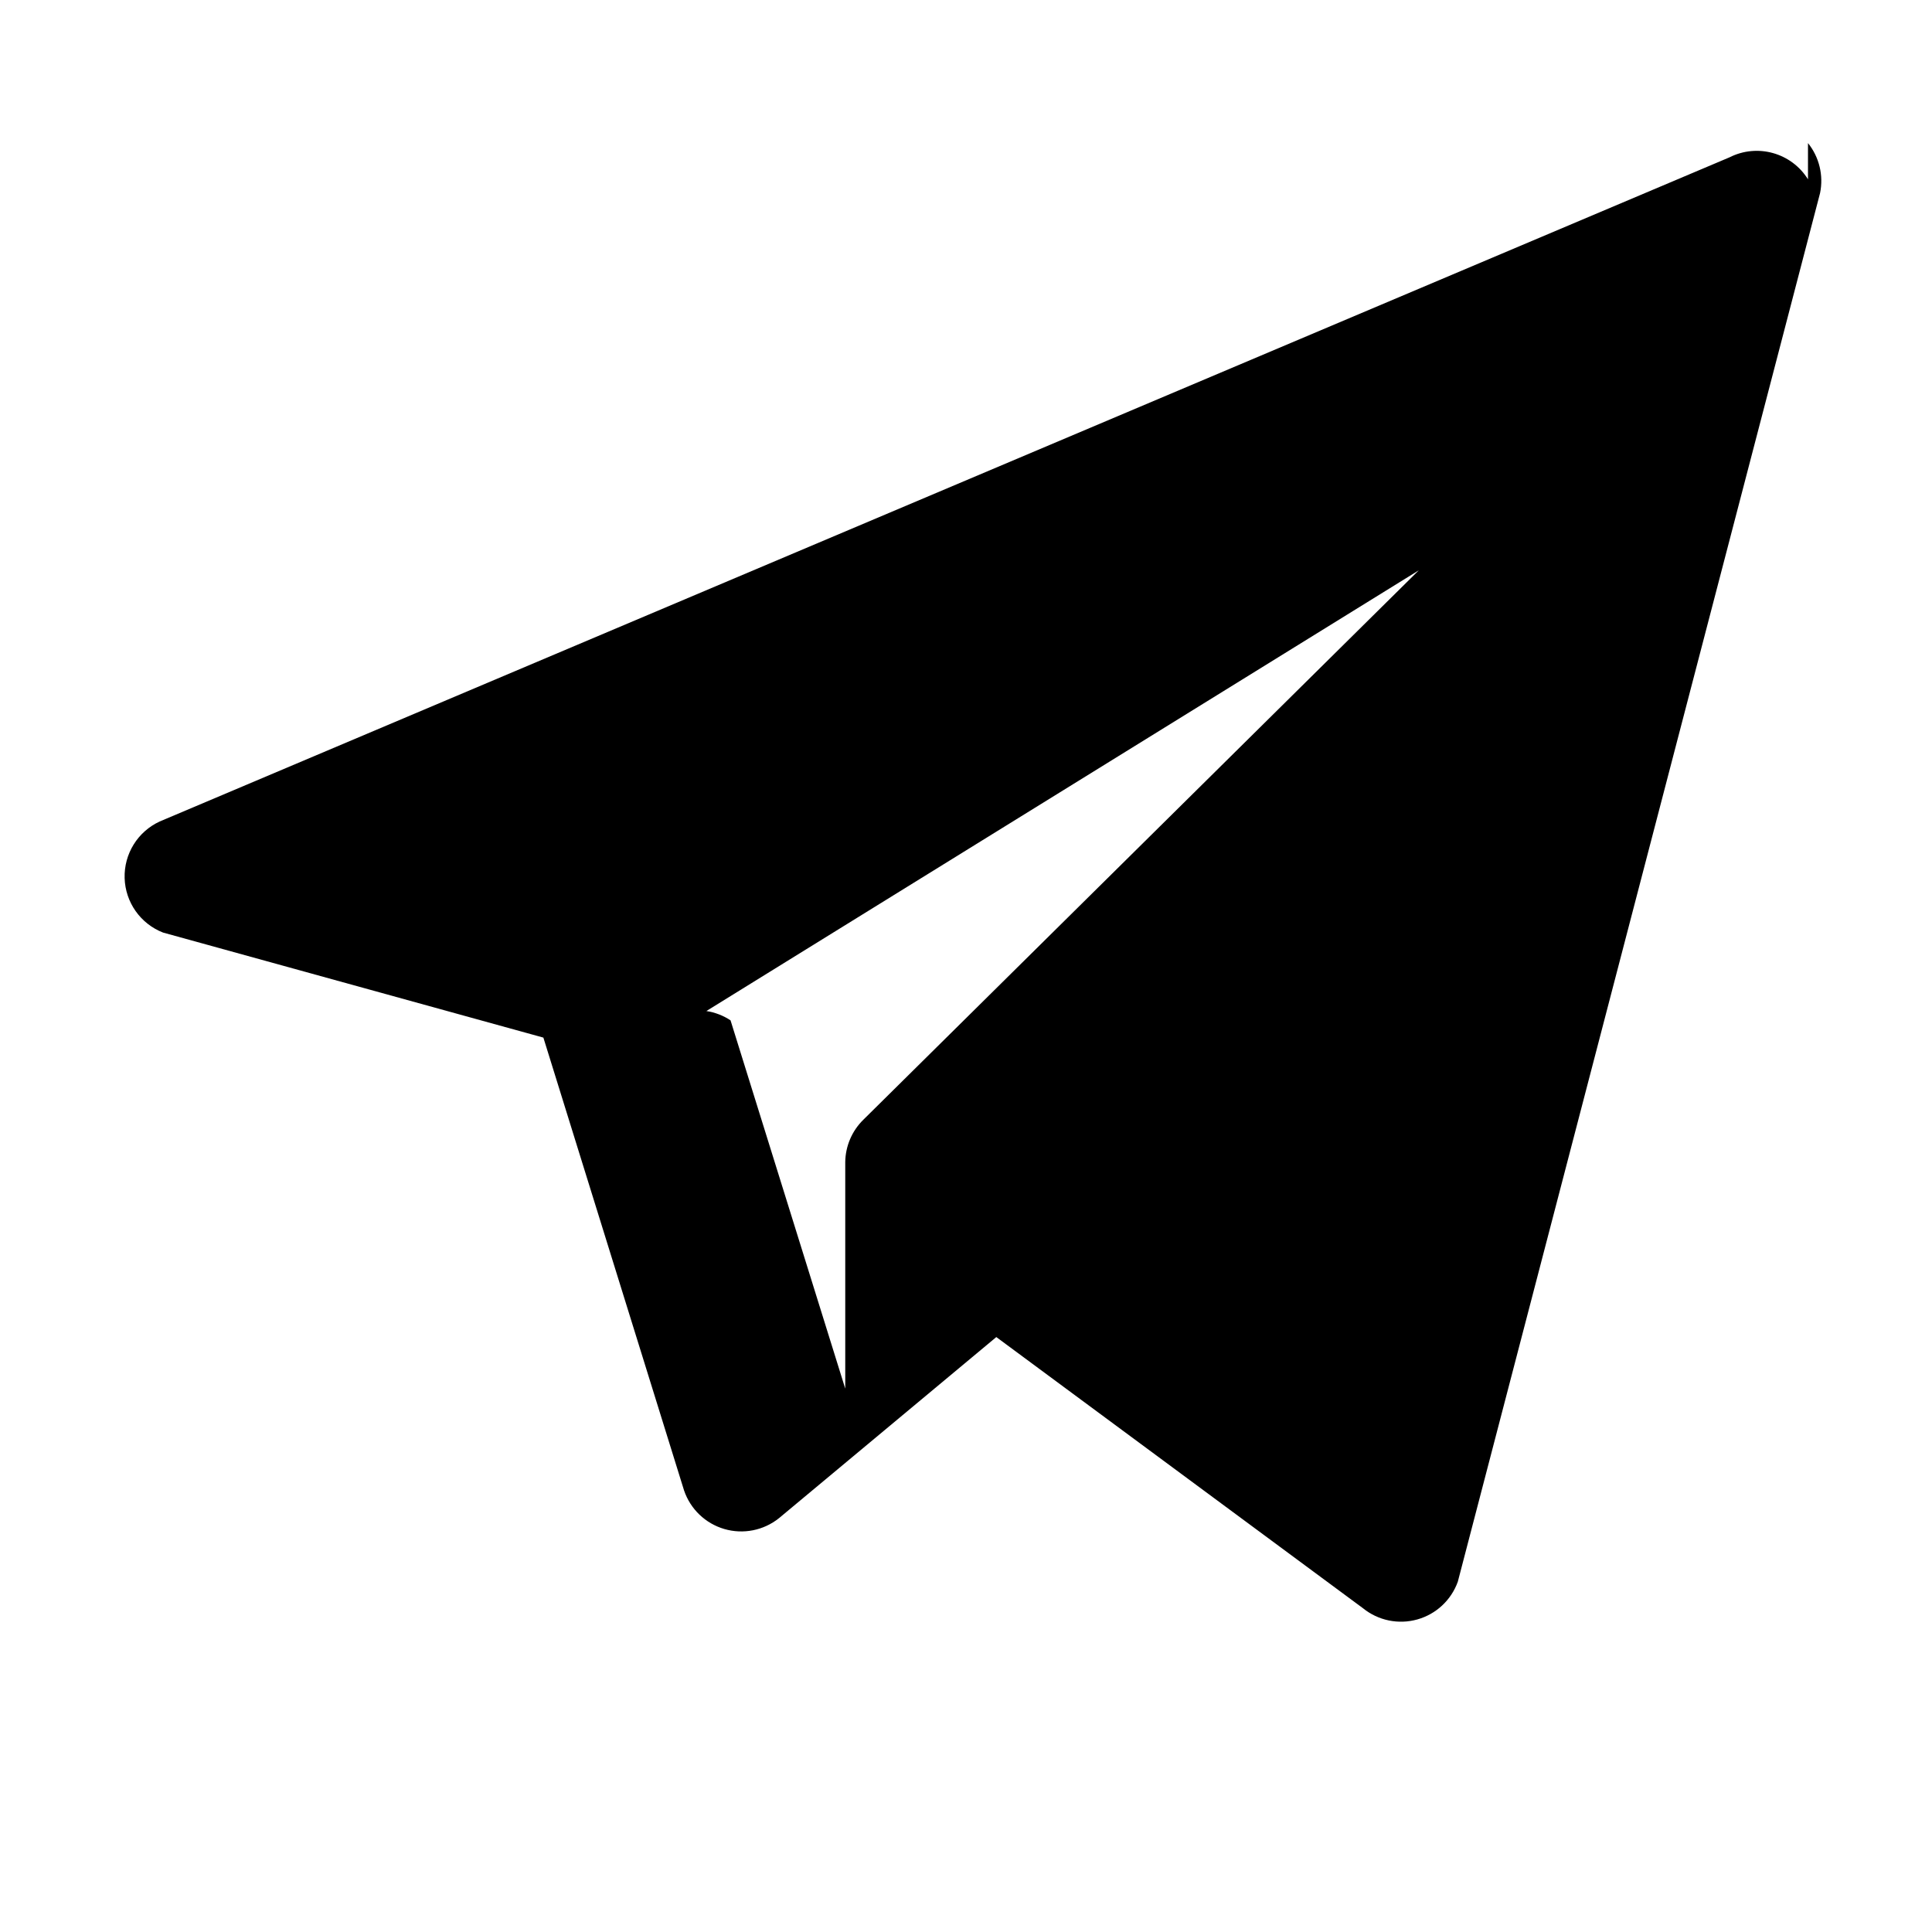
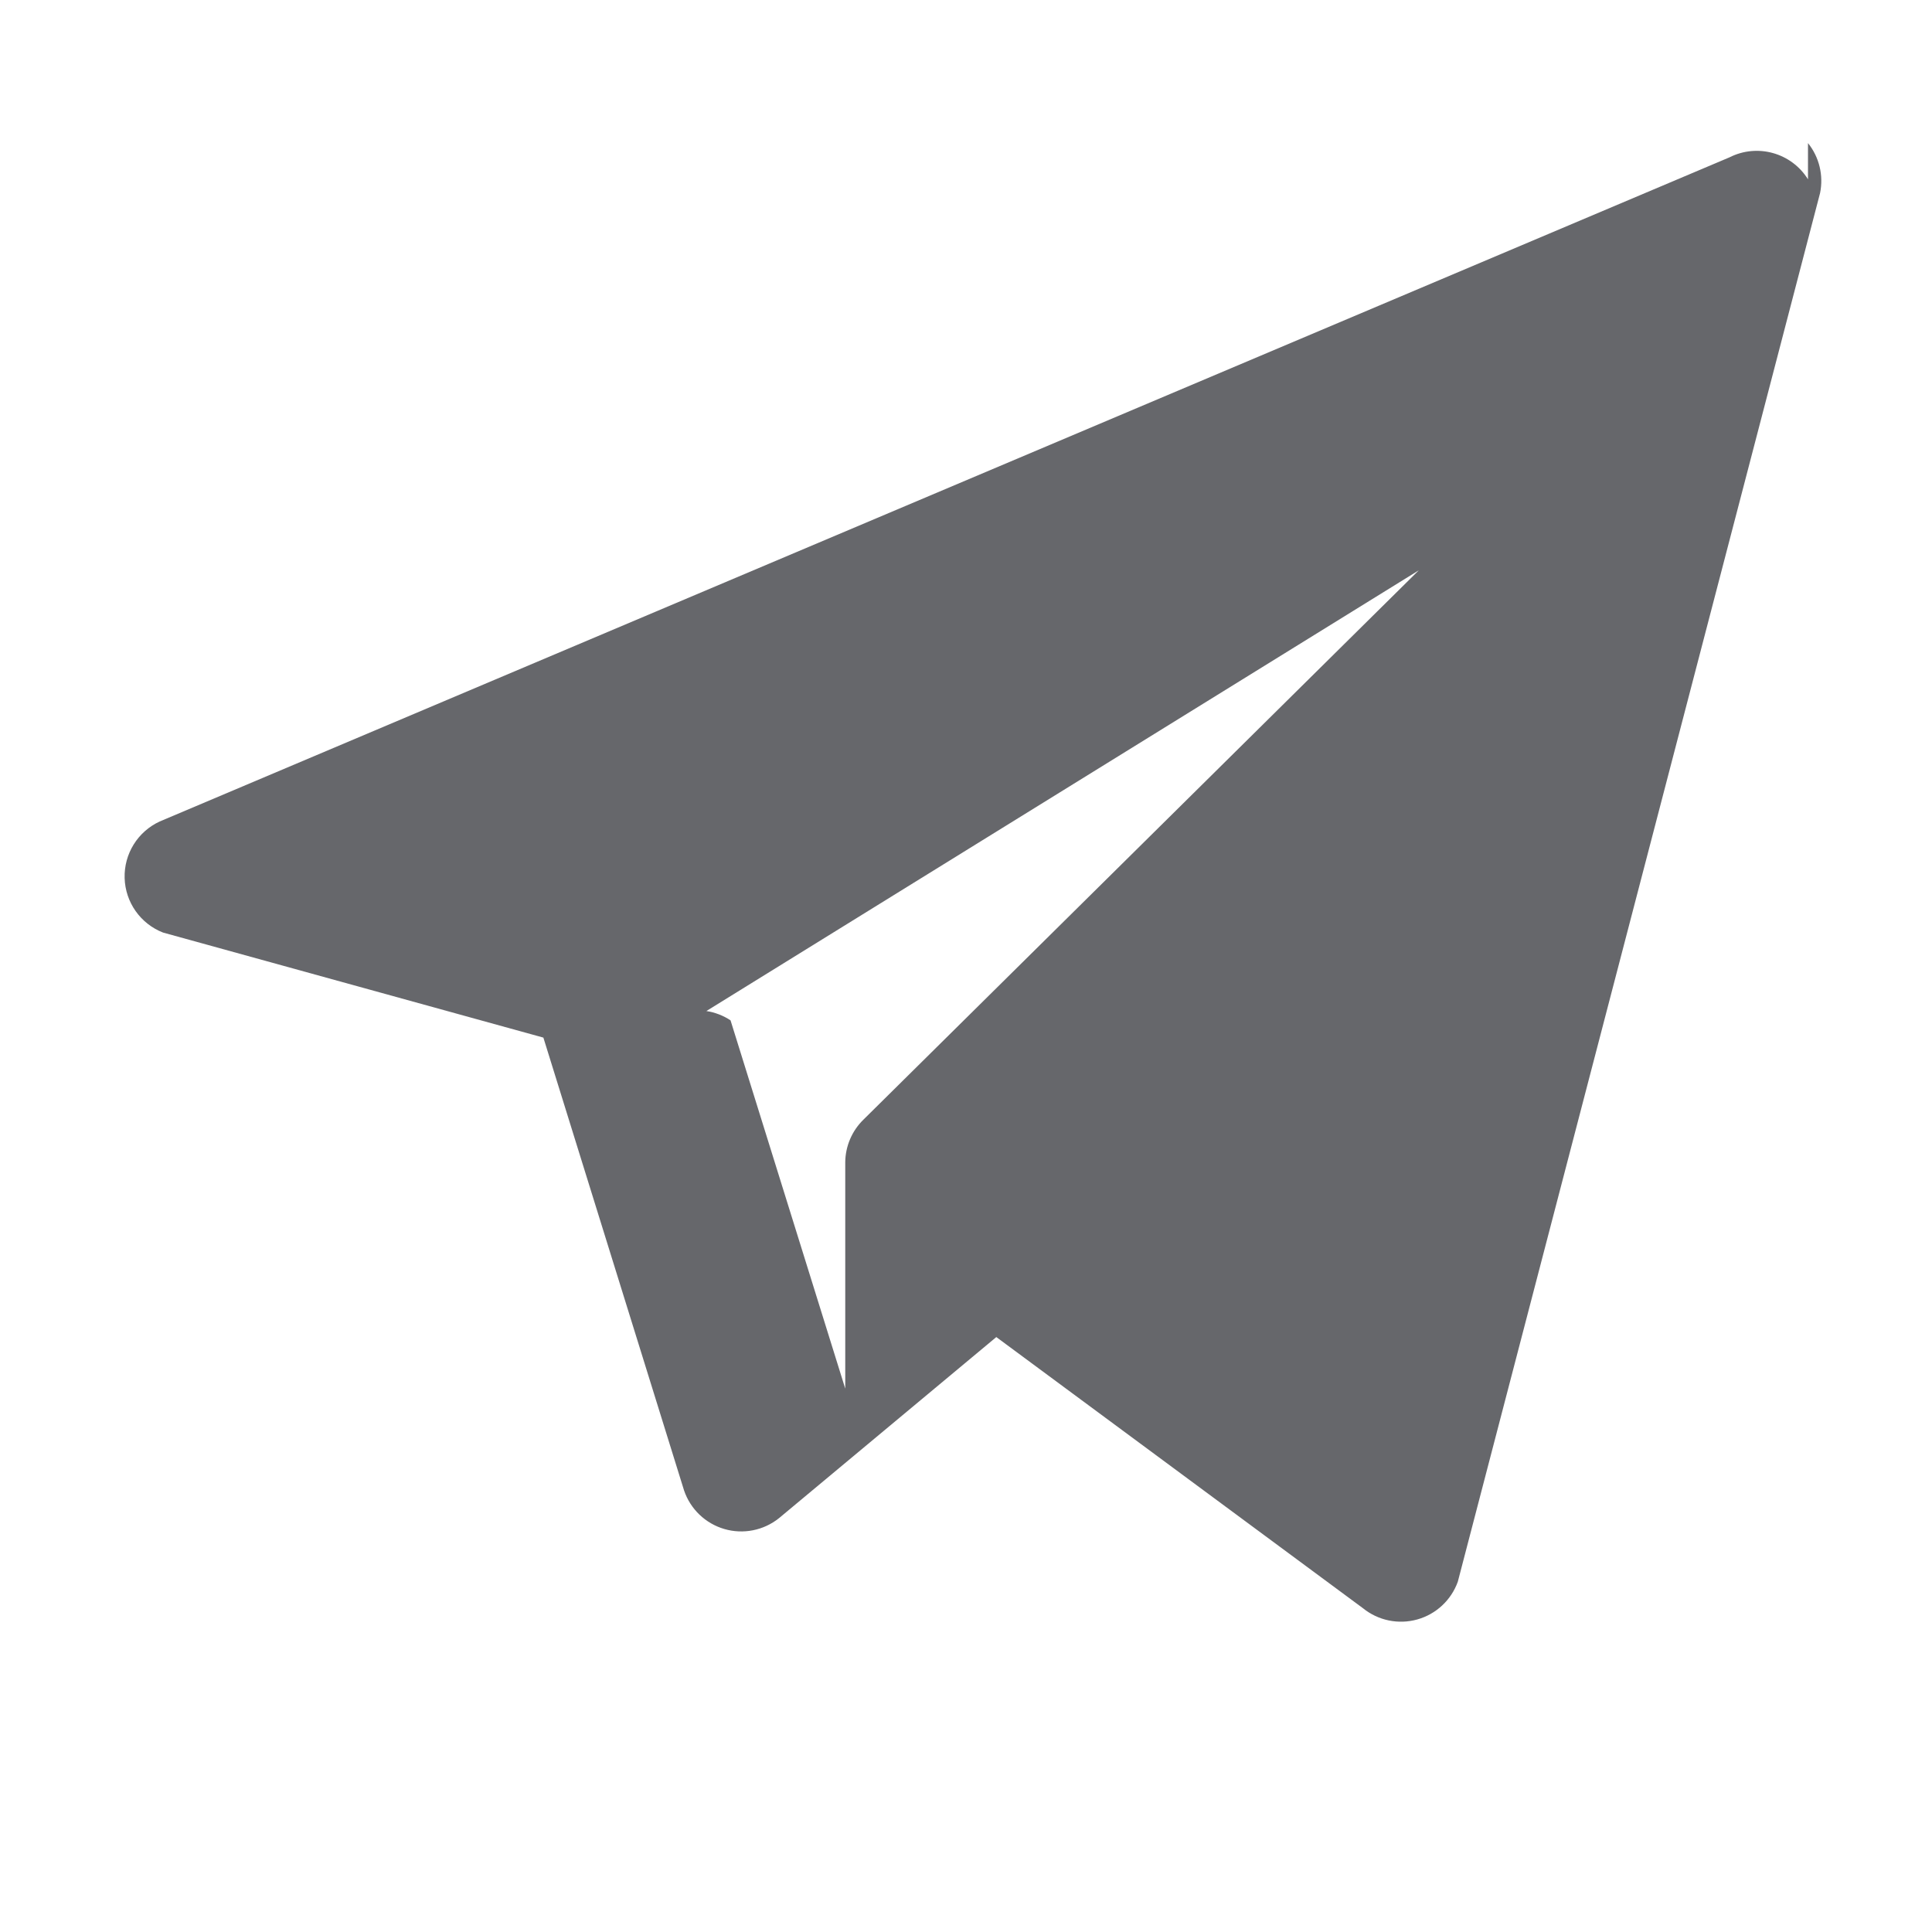
<svg xmlns="http://www.w3.org/2000/svg" width="16" height="16" viewBox="0 0 16 16" fill="none">
-   <path d="M14.973 1.485a.5.5 0 0 0-.65-.182L1.323 6.803a.5.5 0 0 0 .027.92l3.15.87 1.165 3.75a.5.5 0 0 0 .786.23l1.8-1.5 3.037 2.246a.5.5 0 0 0 .785-.22l3-11.5a.5.5 0 0 0-.1-.414zM5.85 8.373l5.9-3.65-4.6 4.55a.5.5 0 0 0-.15.35v1.877l-.95-3.05a.5.5 0 0 0-.2-.077z" fill="currentColor" />
+   <path d="M14.973 1.485a.5.5 0 0 0-.65-.182L1.323 6.803a.5.5 0 0 0 .027.92l3.15.87 1.165 3.75a.5.5 0 0 0 .786.23l1.8-1.5 3.037 2.246a.5.5 0 0 0 .785-.22l3-11.5a.5.5 0 0 0-.1-.414zM5.85 8.373l5.9-3.65-4.6 4.55a.5.5 0 0 0-.15.35v1.877l-.95-3.05a.5.5 0 0 0-.2-.077z" fill="#66676B" />
</svg>
